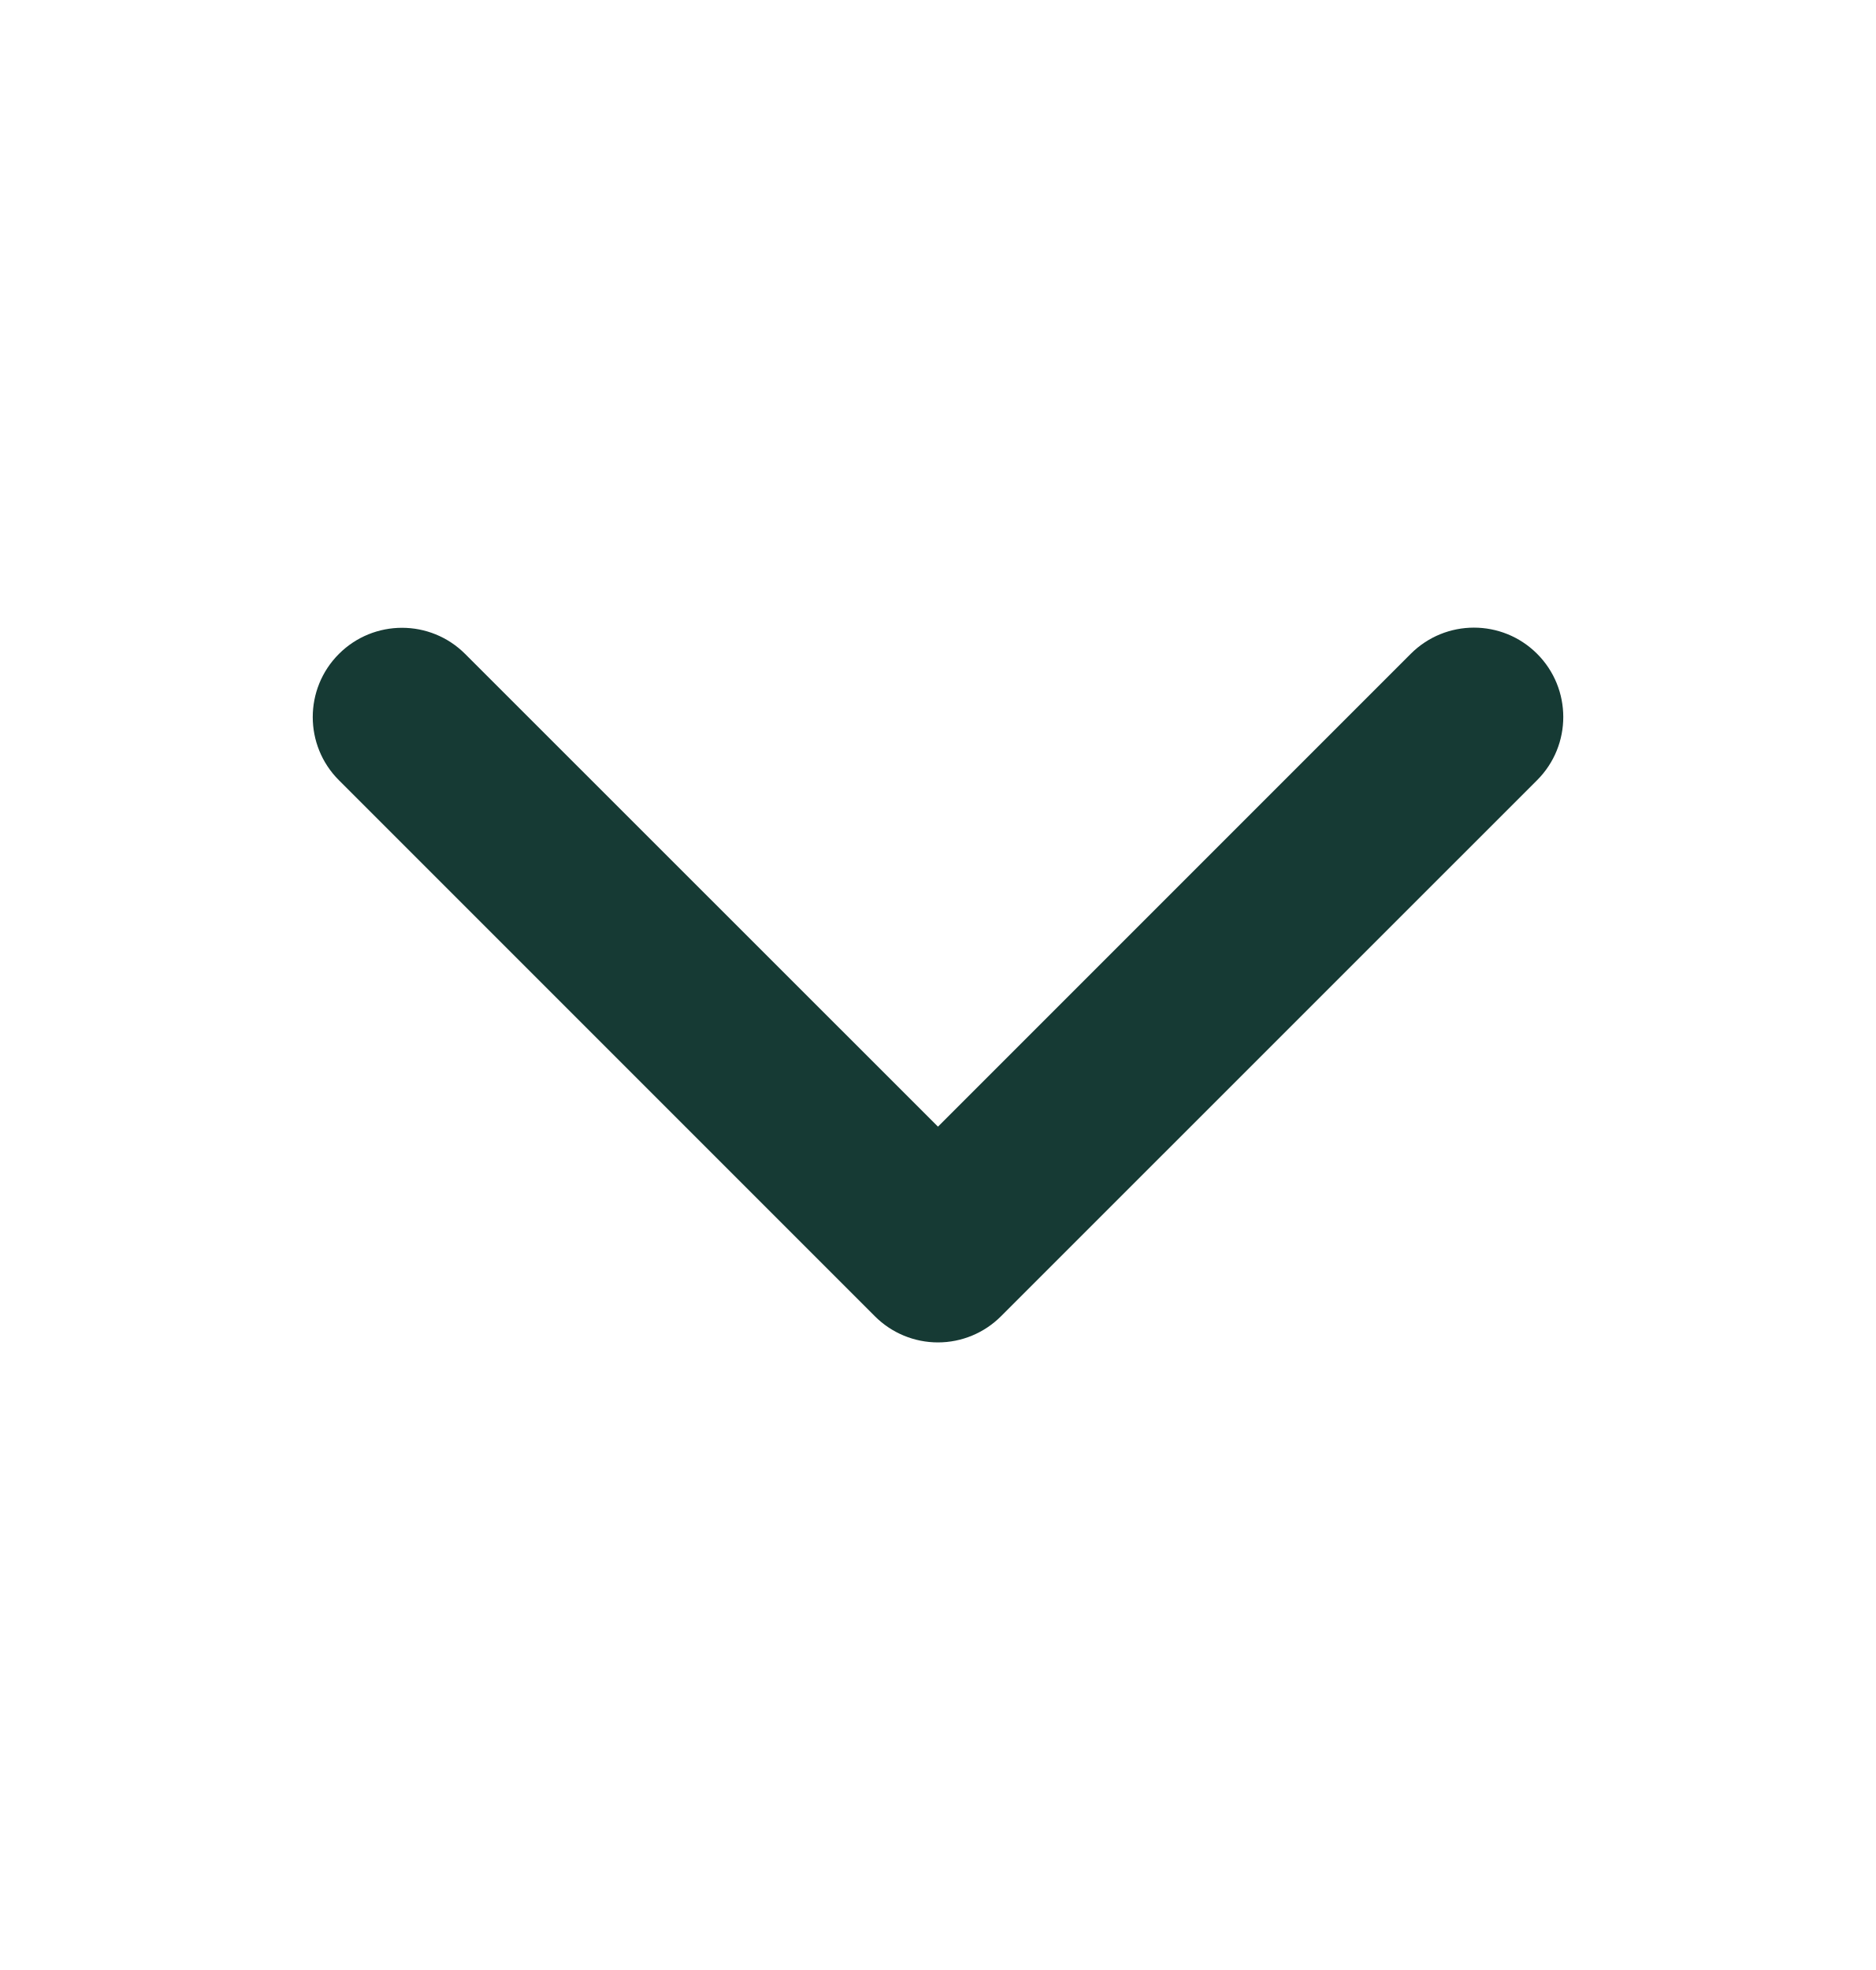
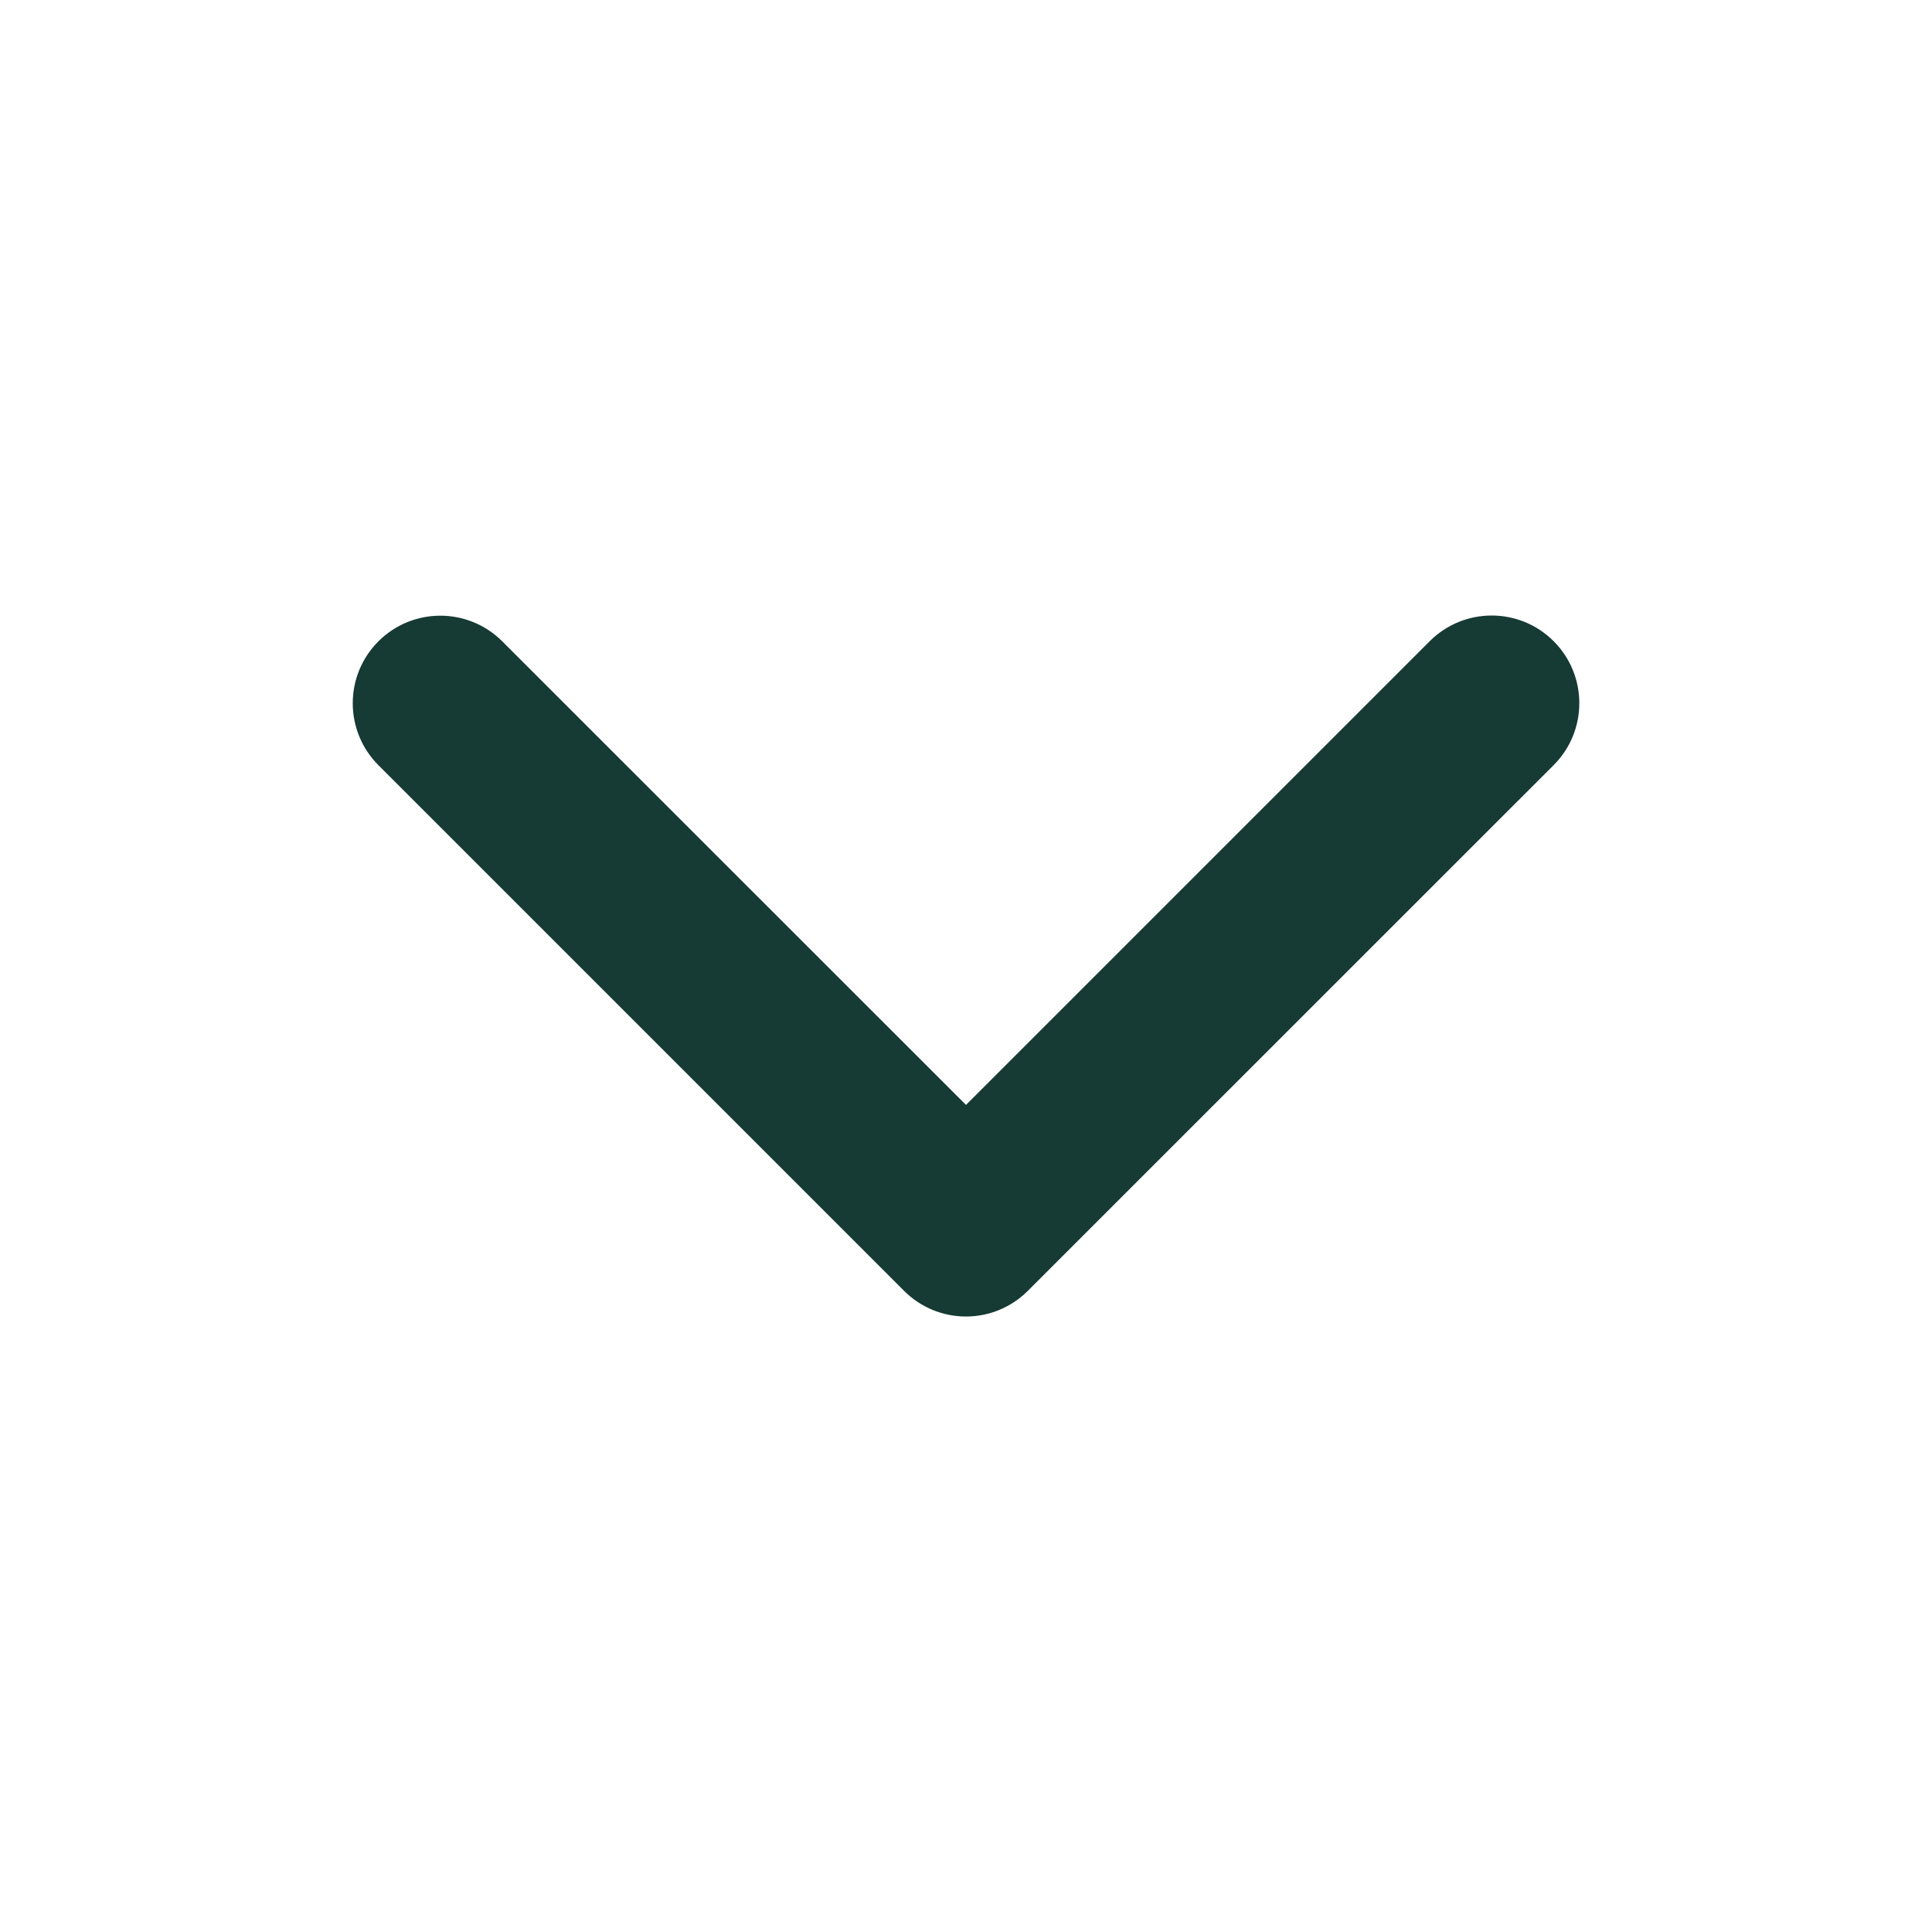
- <svg xmlns="http://www.w3.org/2000/svg" width="20" height="21" fill="none" viewBox="0 0 20 21">
+ <svg xmlns="http://www.w3.org/2000/svg" width="16" height="16" fill="" viewBox="0 0 20 21">
  <path fill="#163A34" fill-rule="evenodd" d="M10 14.31a.95.95 0 0 1-.673-.279L3.613 8.317a.951.951 0 1 1 1.346-1.346L10 12.01l5.04-5.04a.951.951 0 1 1 1.348 1.346l-5.715 5.714a.95.95 0 0 1-.673.28Z" clip-rule="evenodd" />
</svg>
